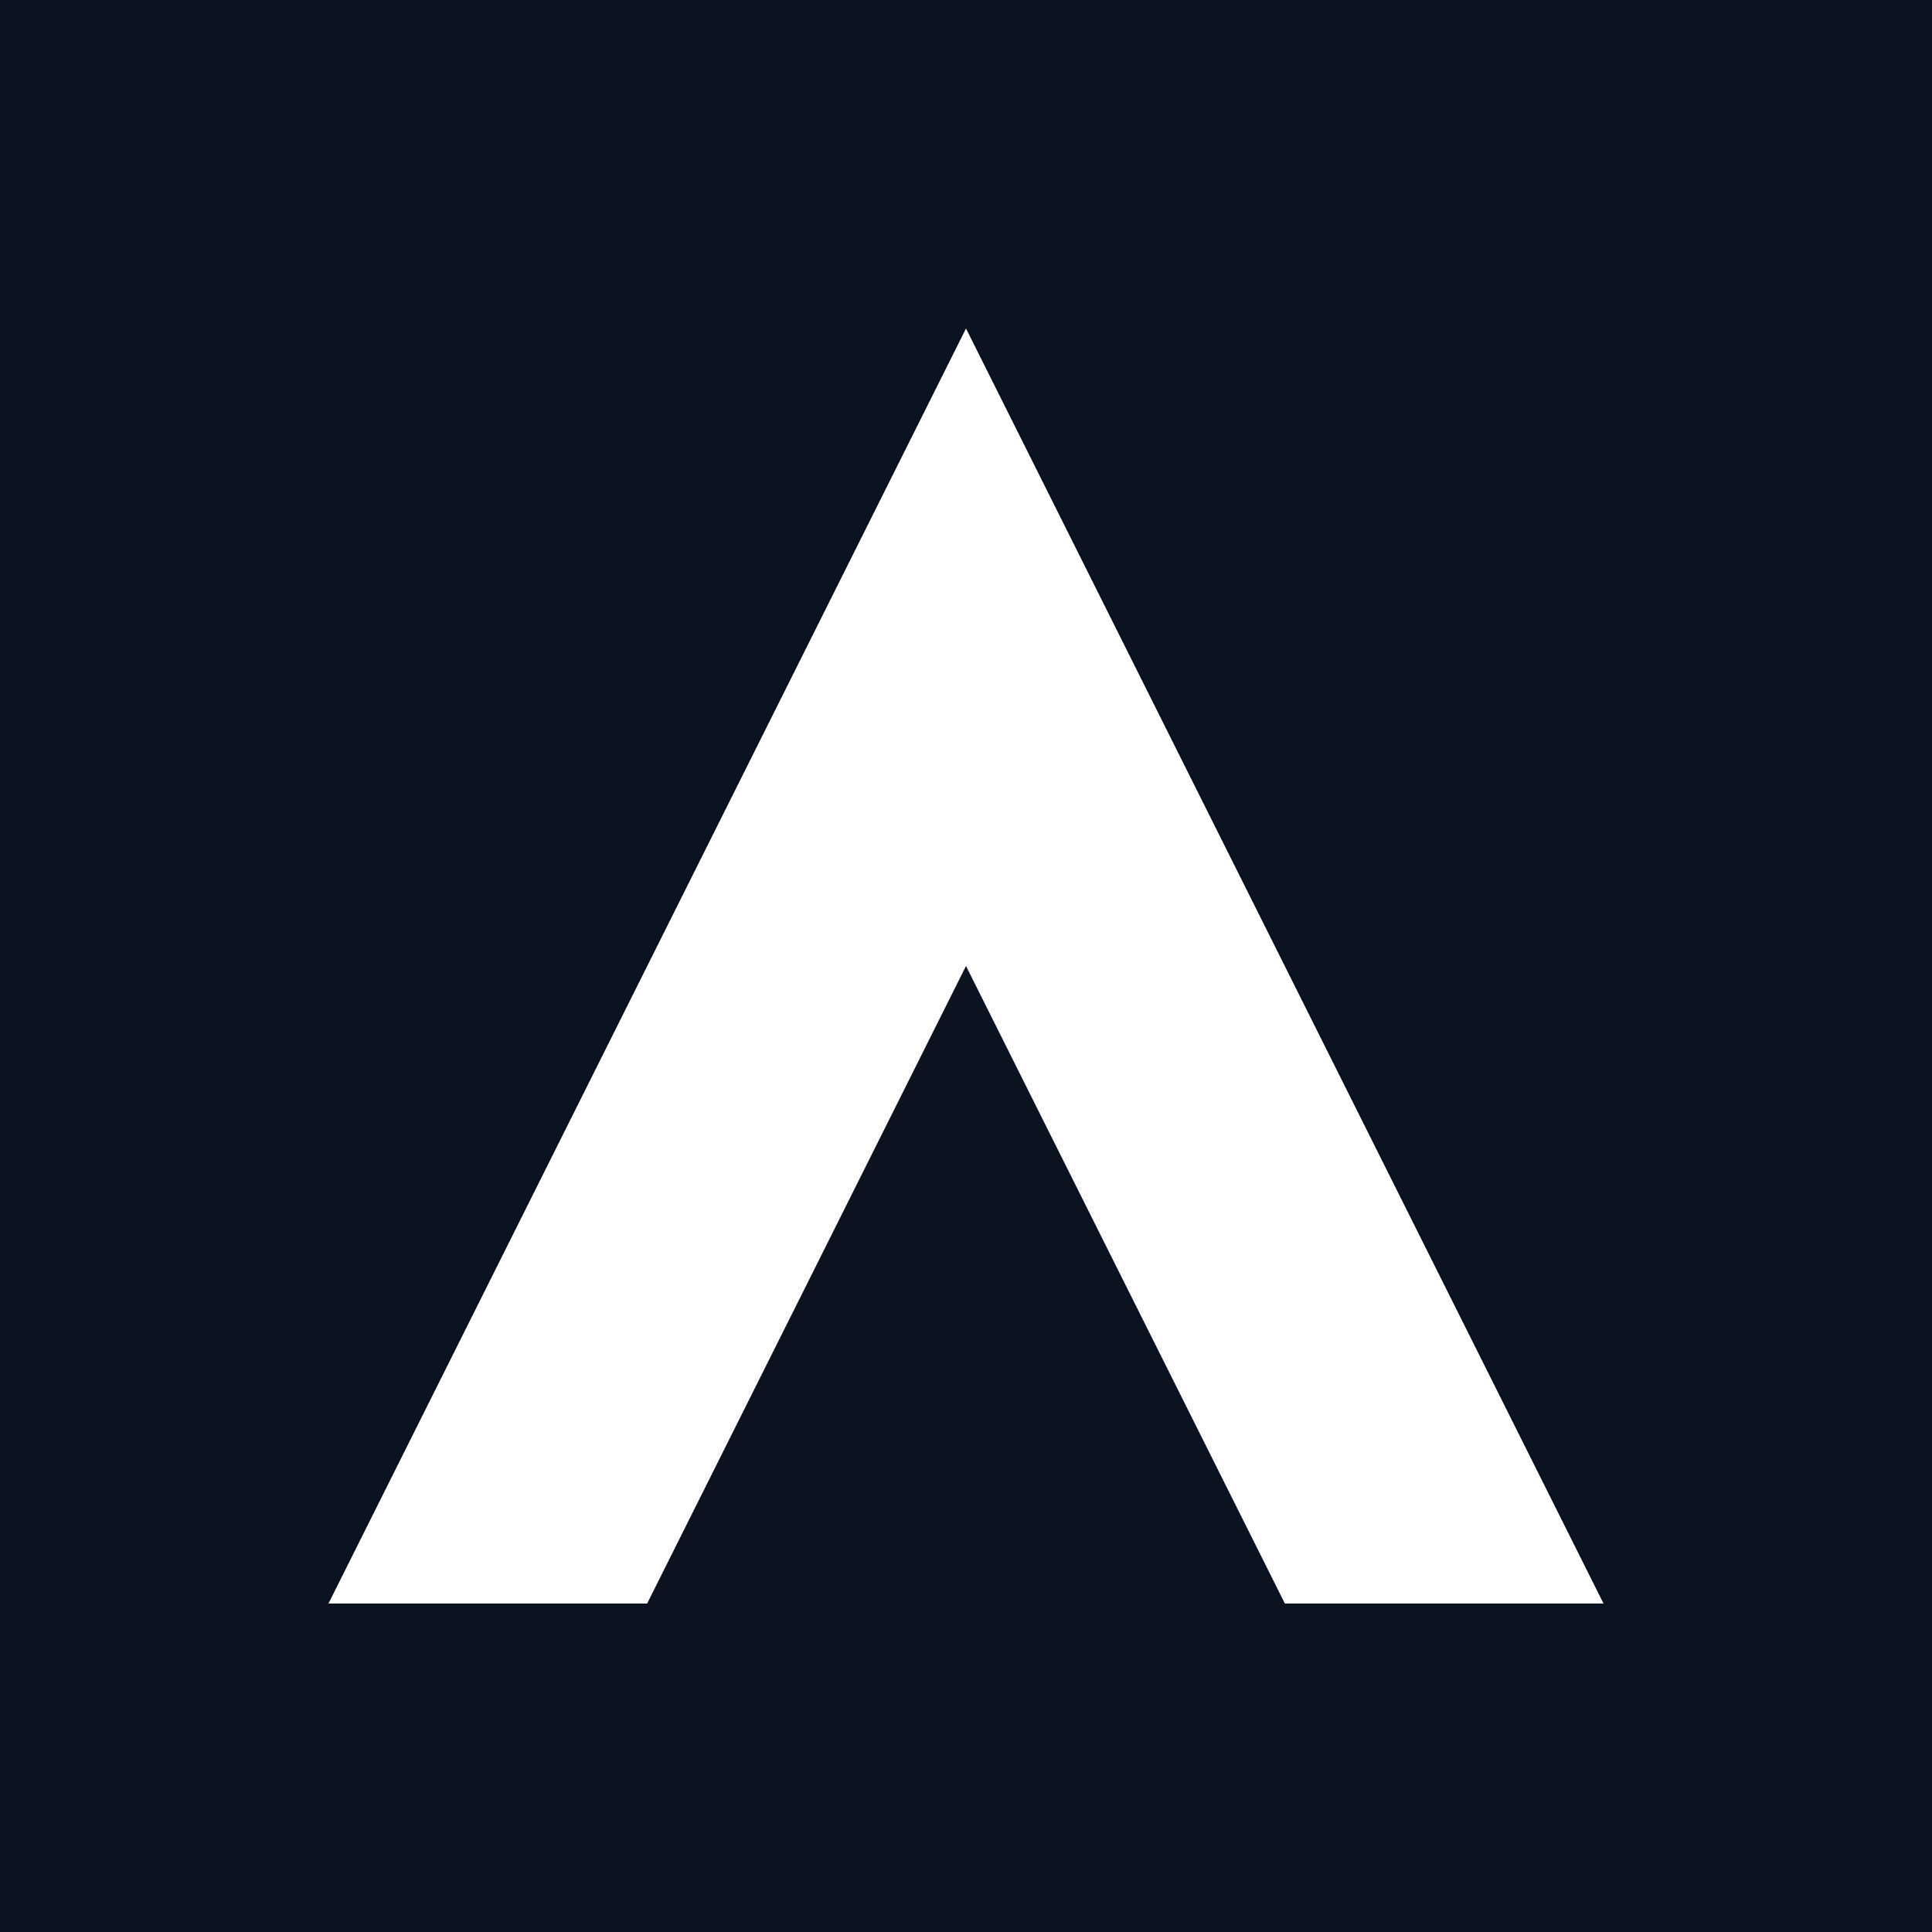
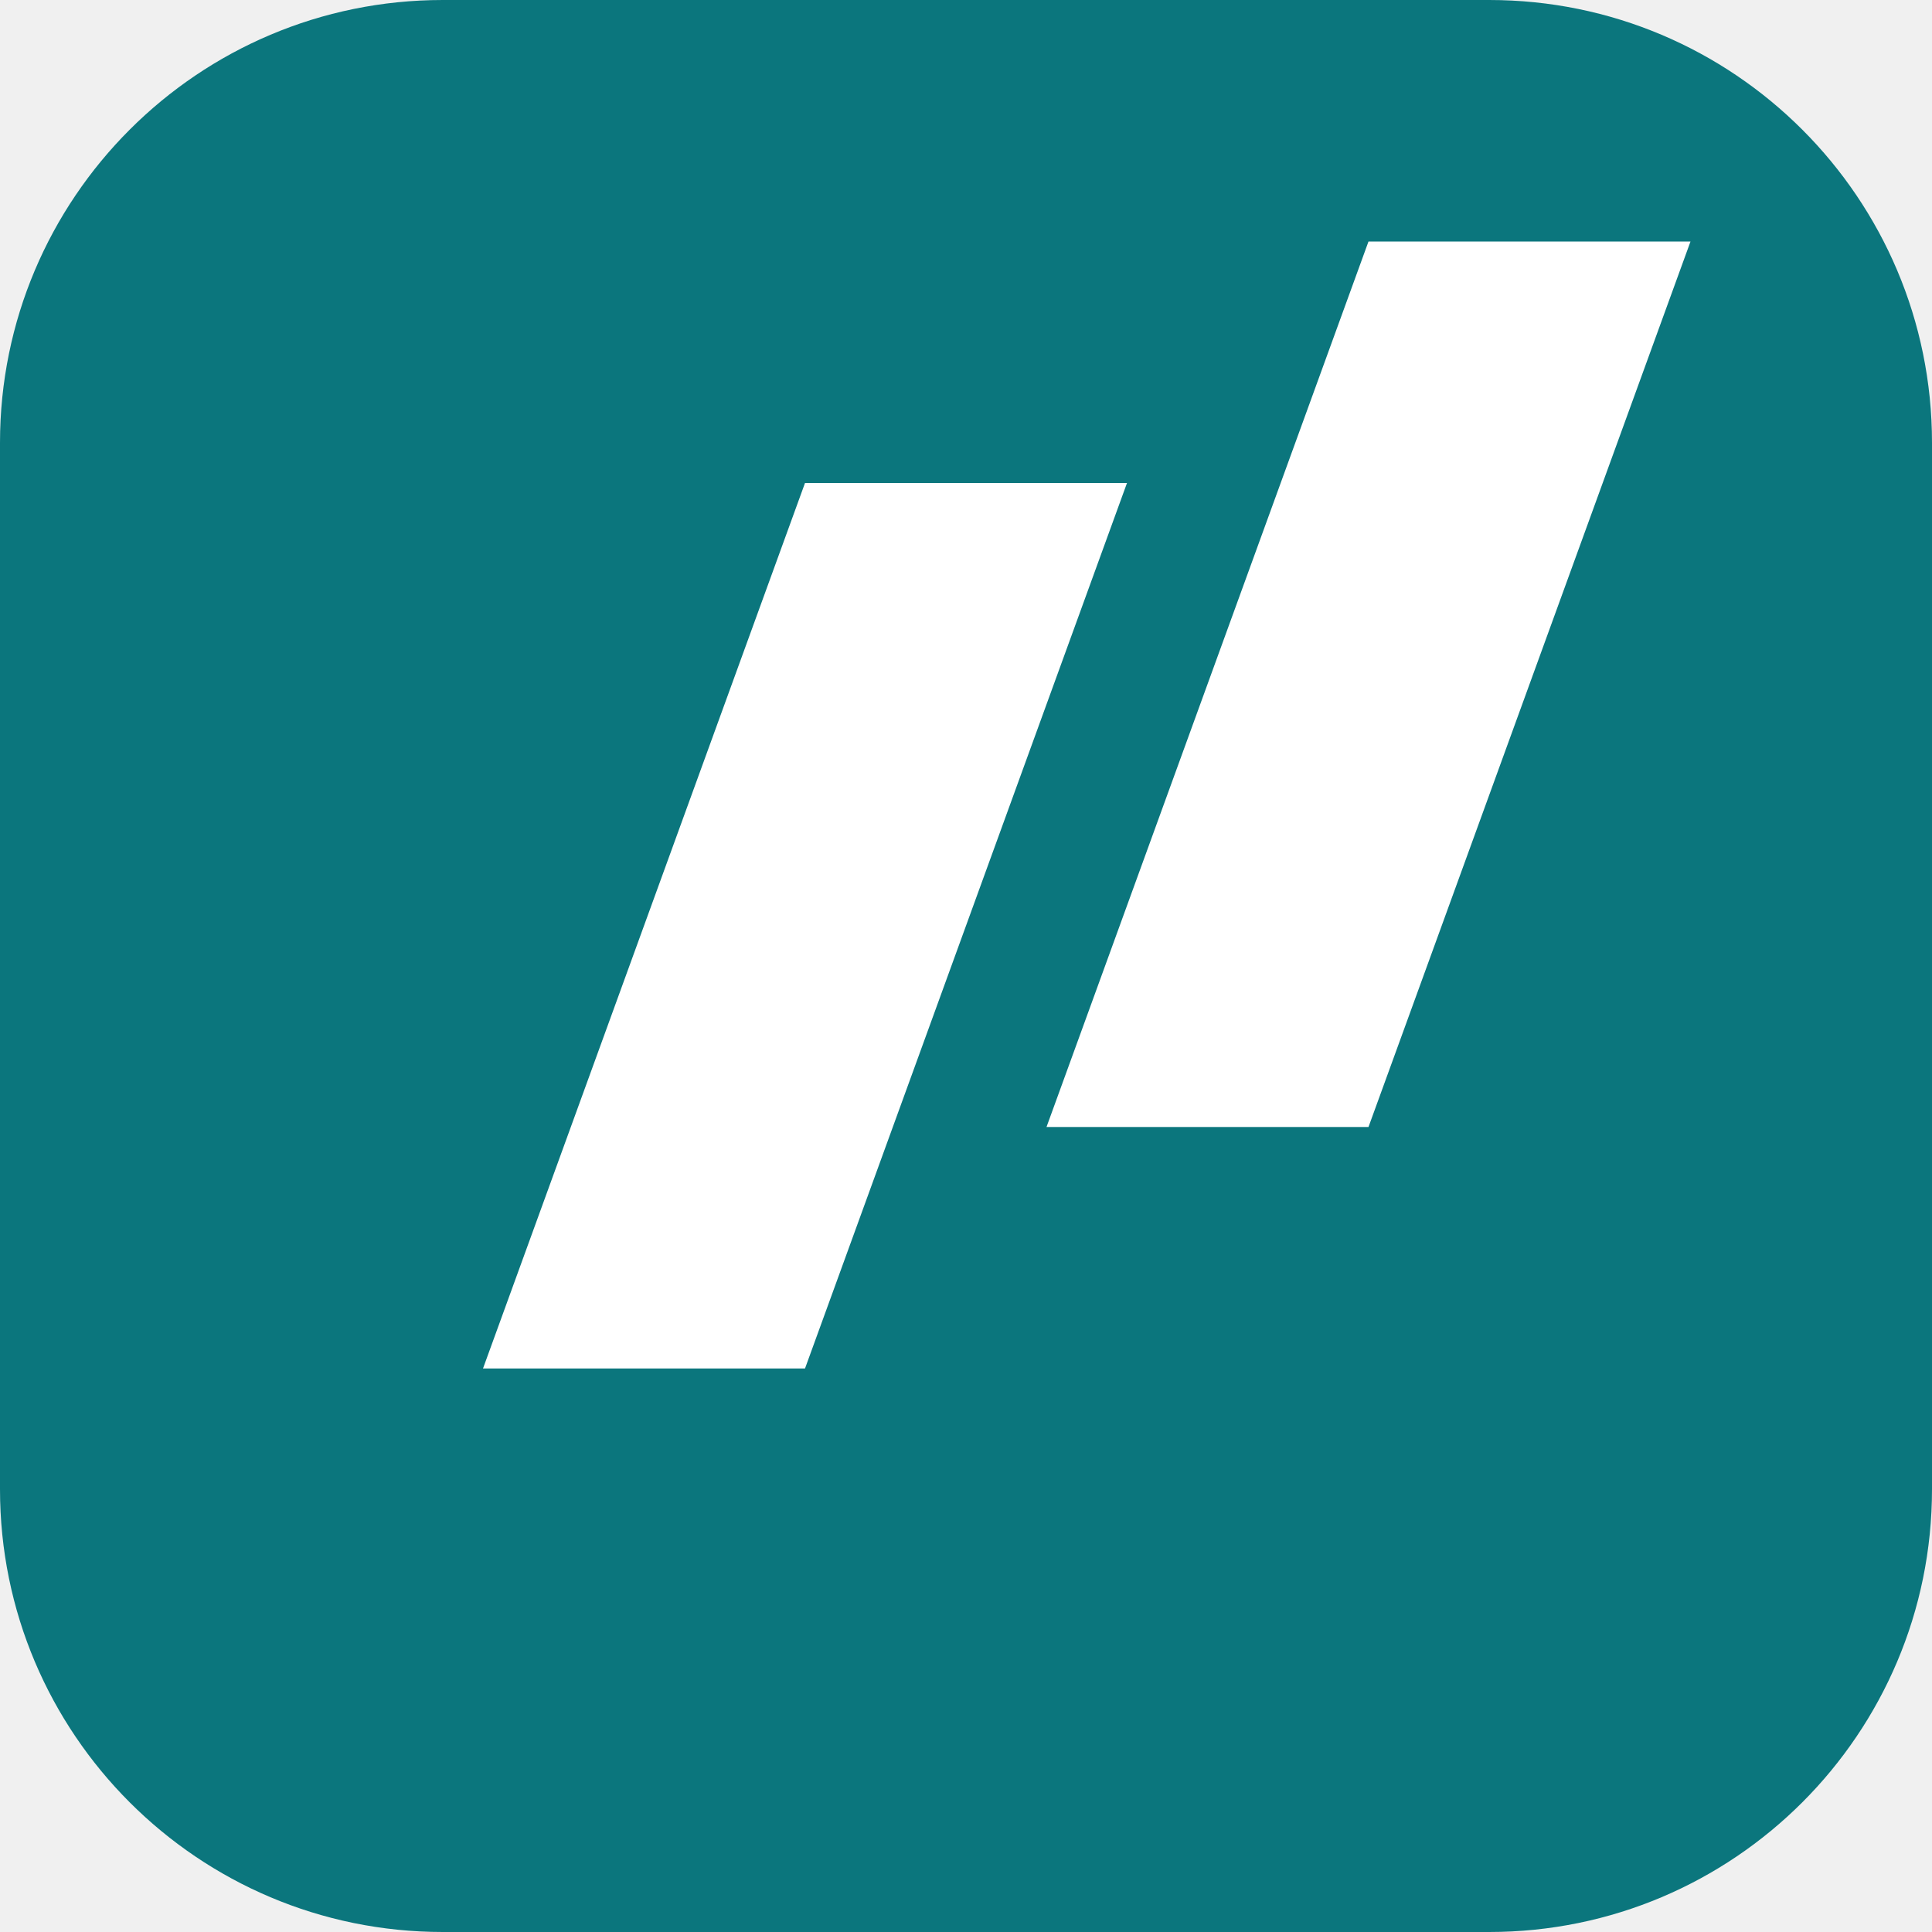
<svg xmlns="http://www.w3.org/2000/svg" viewBox="0 0 1024 1024">
-   <rect x="0" y="0" width="1024" height="1024" fill="#0B1220" />
-   <path fill="#FFFFFF" d="M174.1 849.9 L512.0 174.1 L849.9 849.9 L681.0 849.9 L512.0 512.0 L343.0 849.9 Z" />
+   <rect x="0" y="0" width="1024" height="1024" rx="234.67" fill="#0B767D" />
+   <path fill="#FFFFFF" d="M256.00 725.33 L426.67 256.00 L597.33 256.00 L426.67 725.33 Z" />
+   <path fill="#FFFFFF" d="M554.67 597.33 L725.33 128.00 L896.00 128.00 L725.33 597.33 Z" />
</svg>
